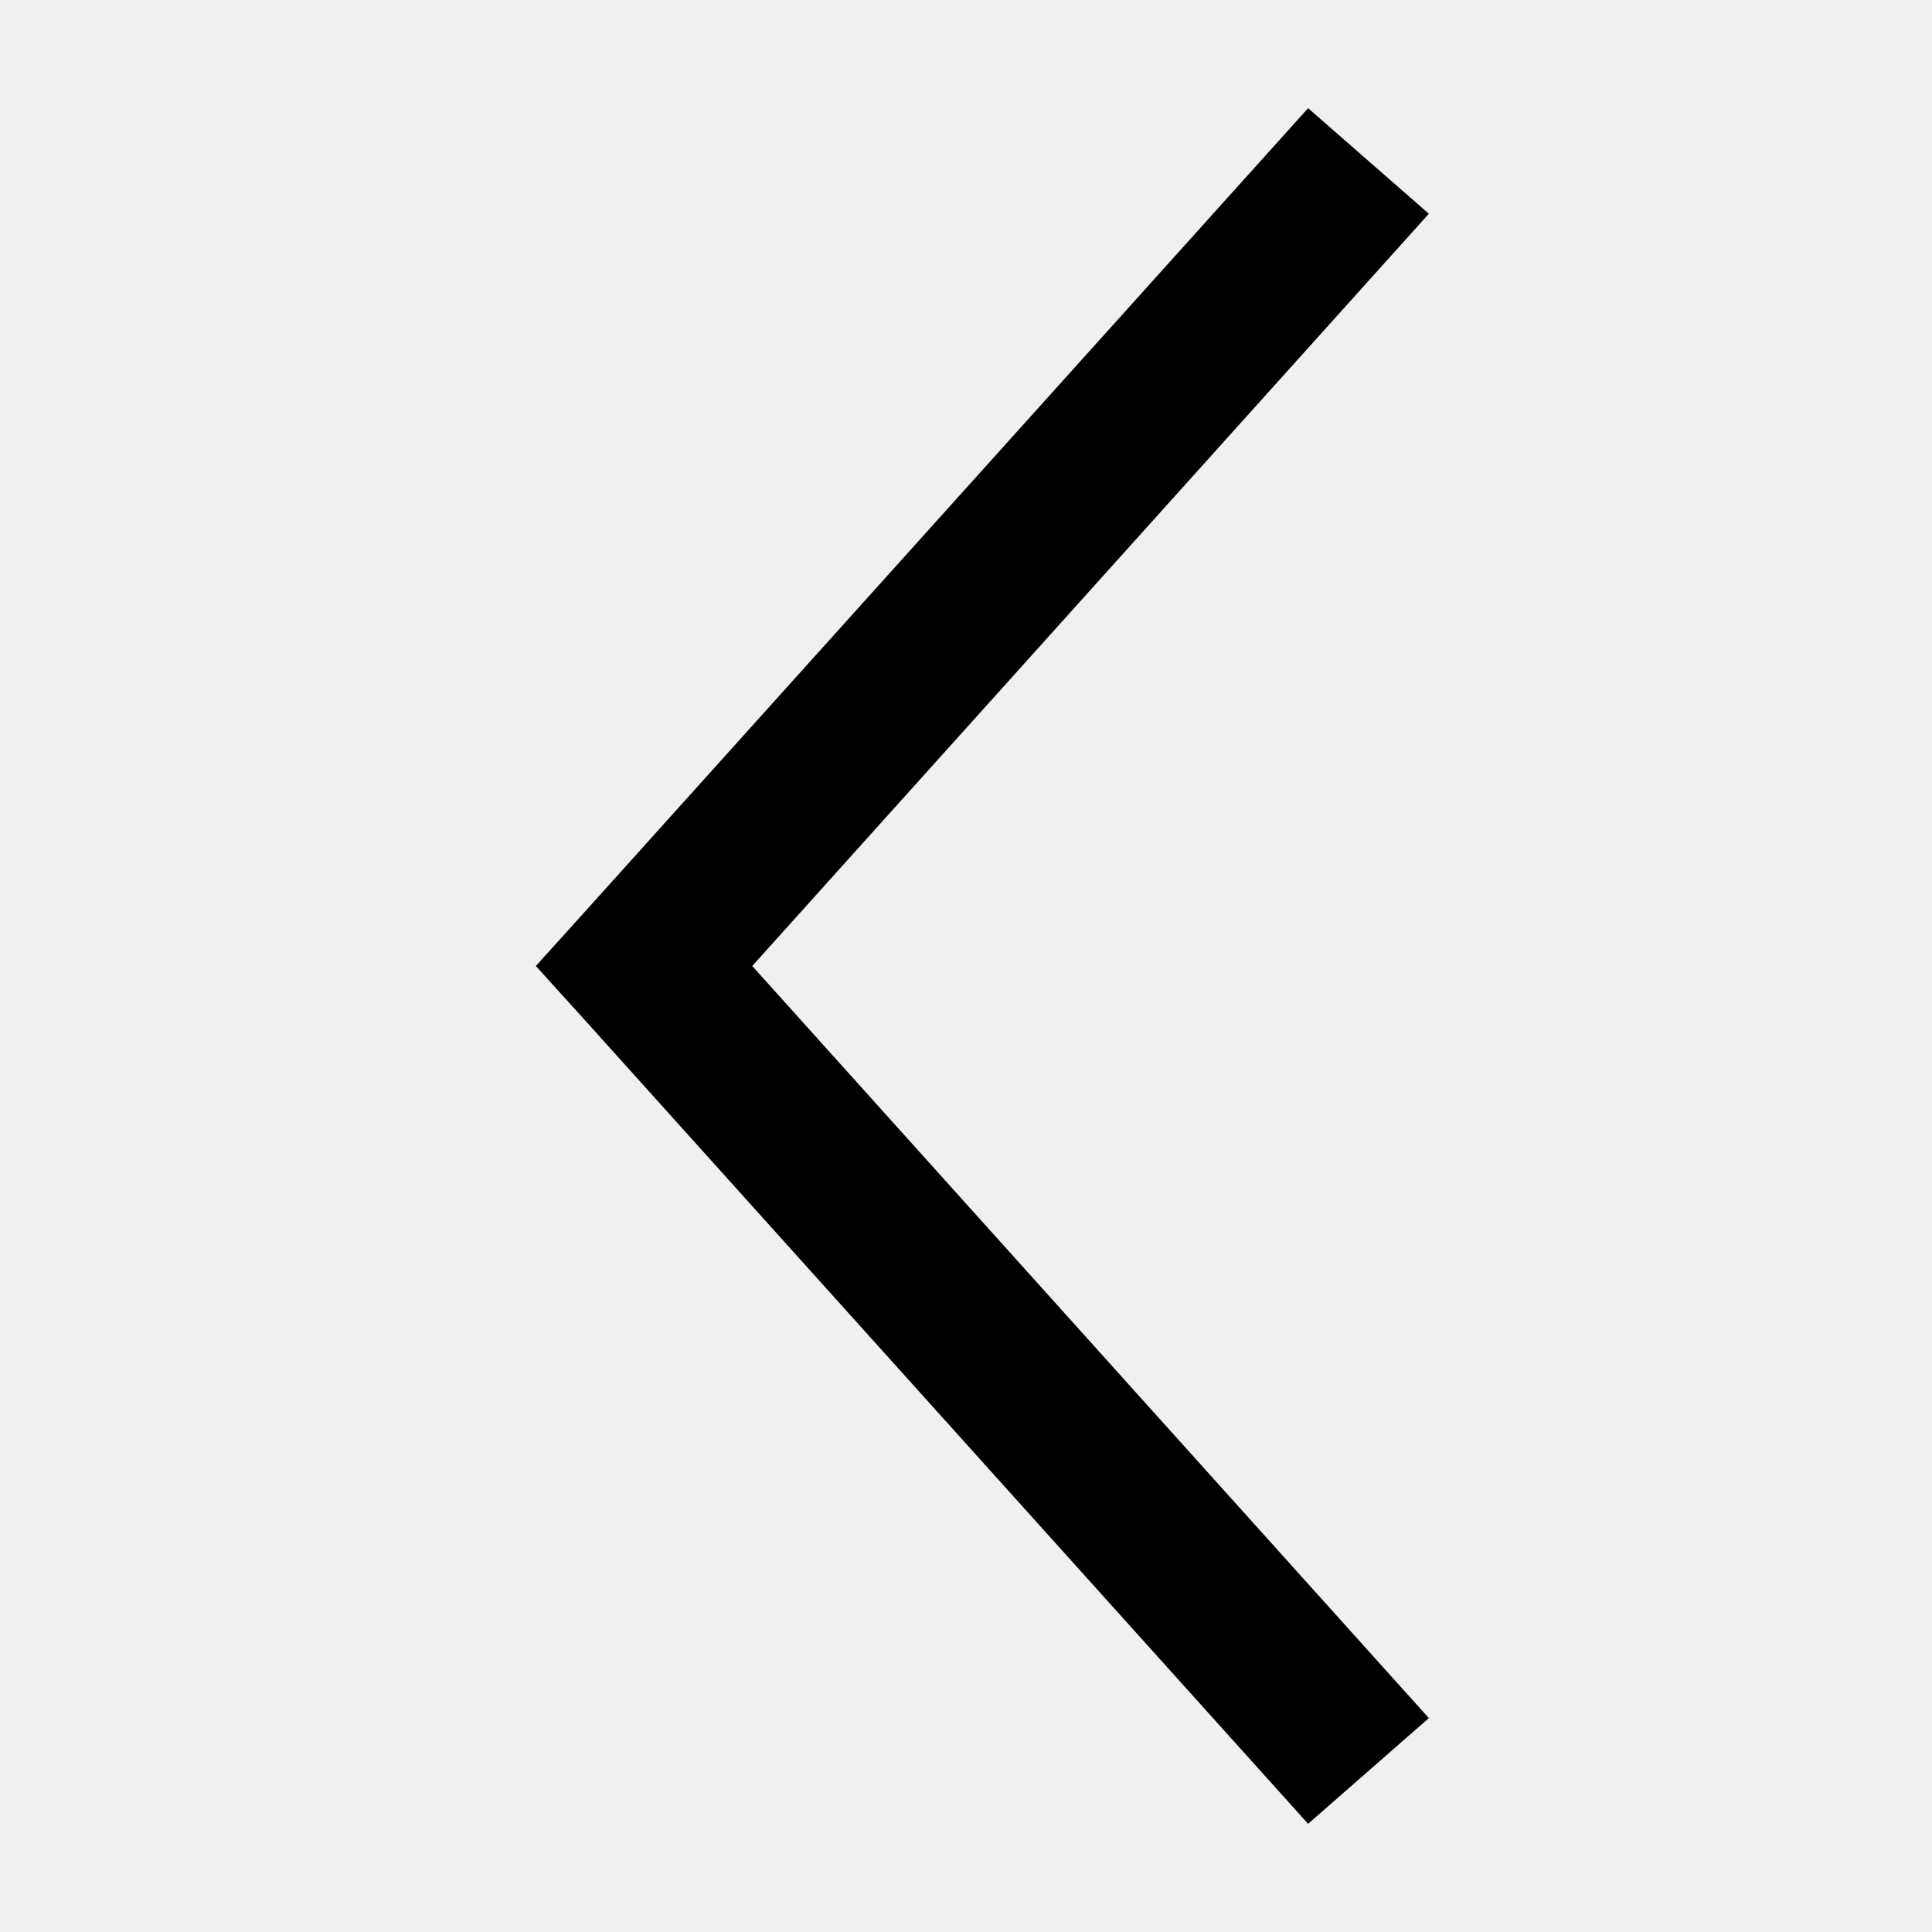
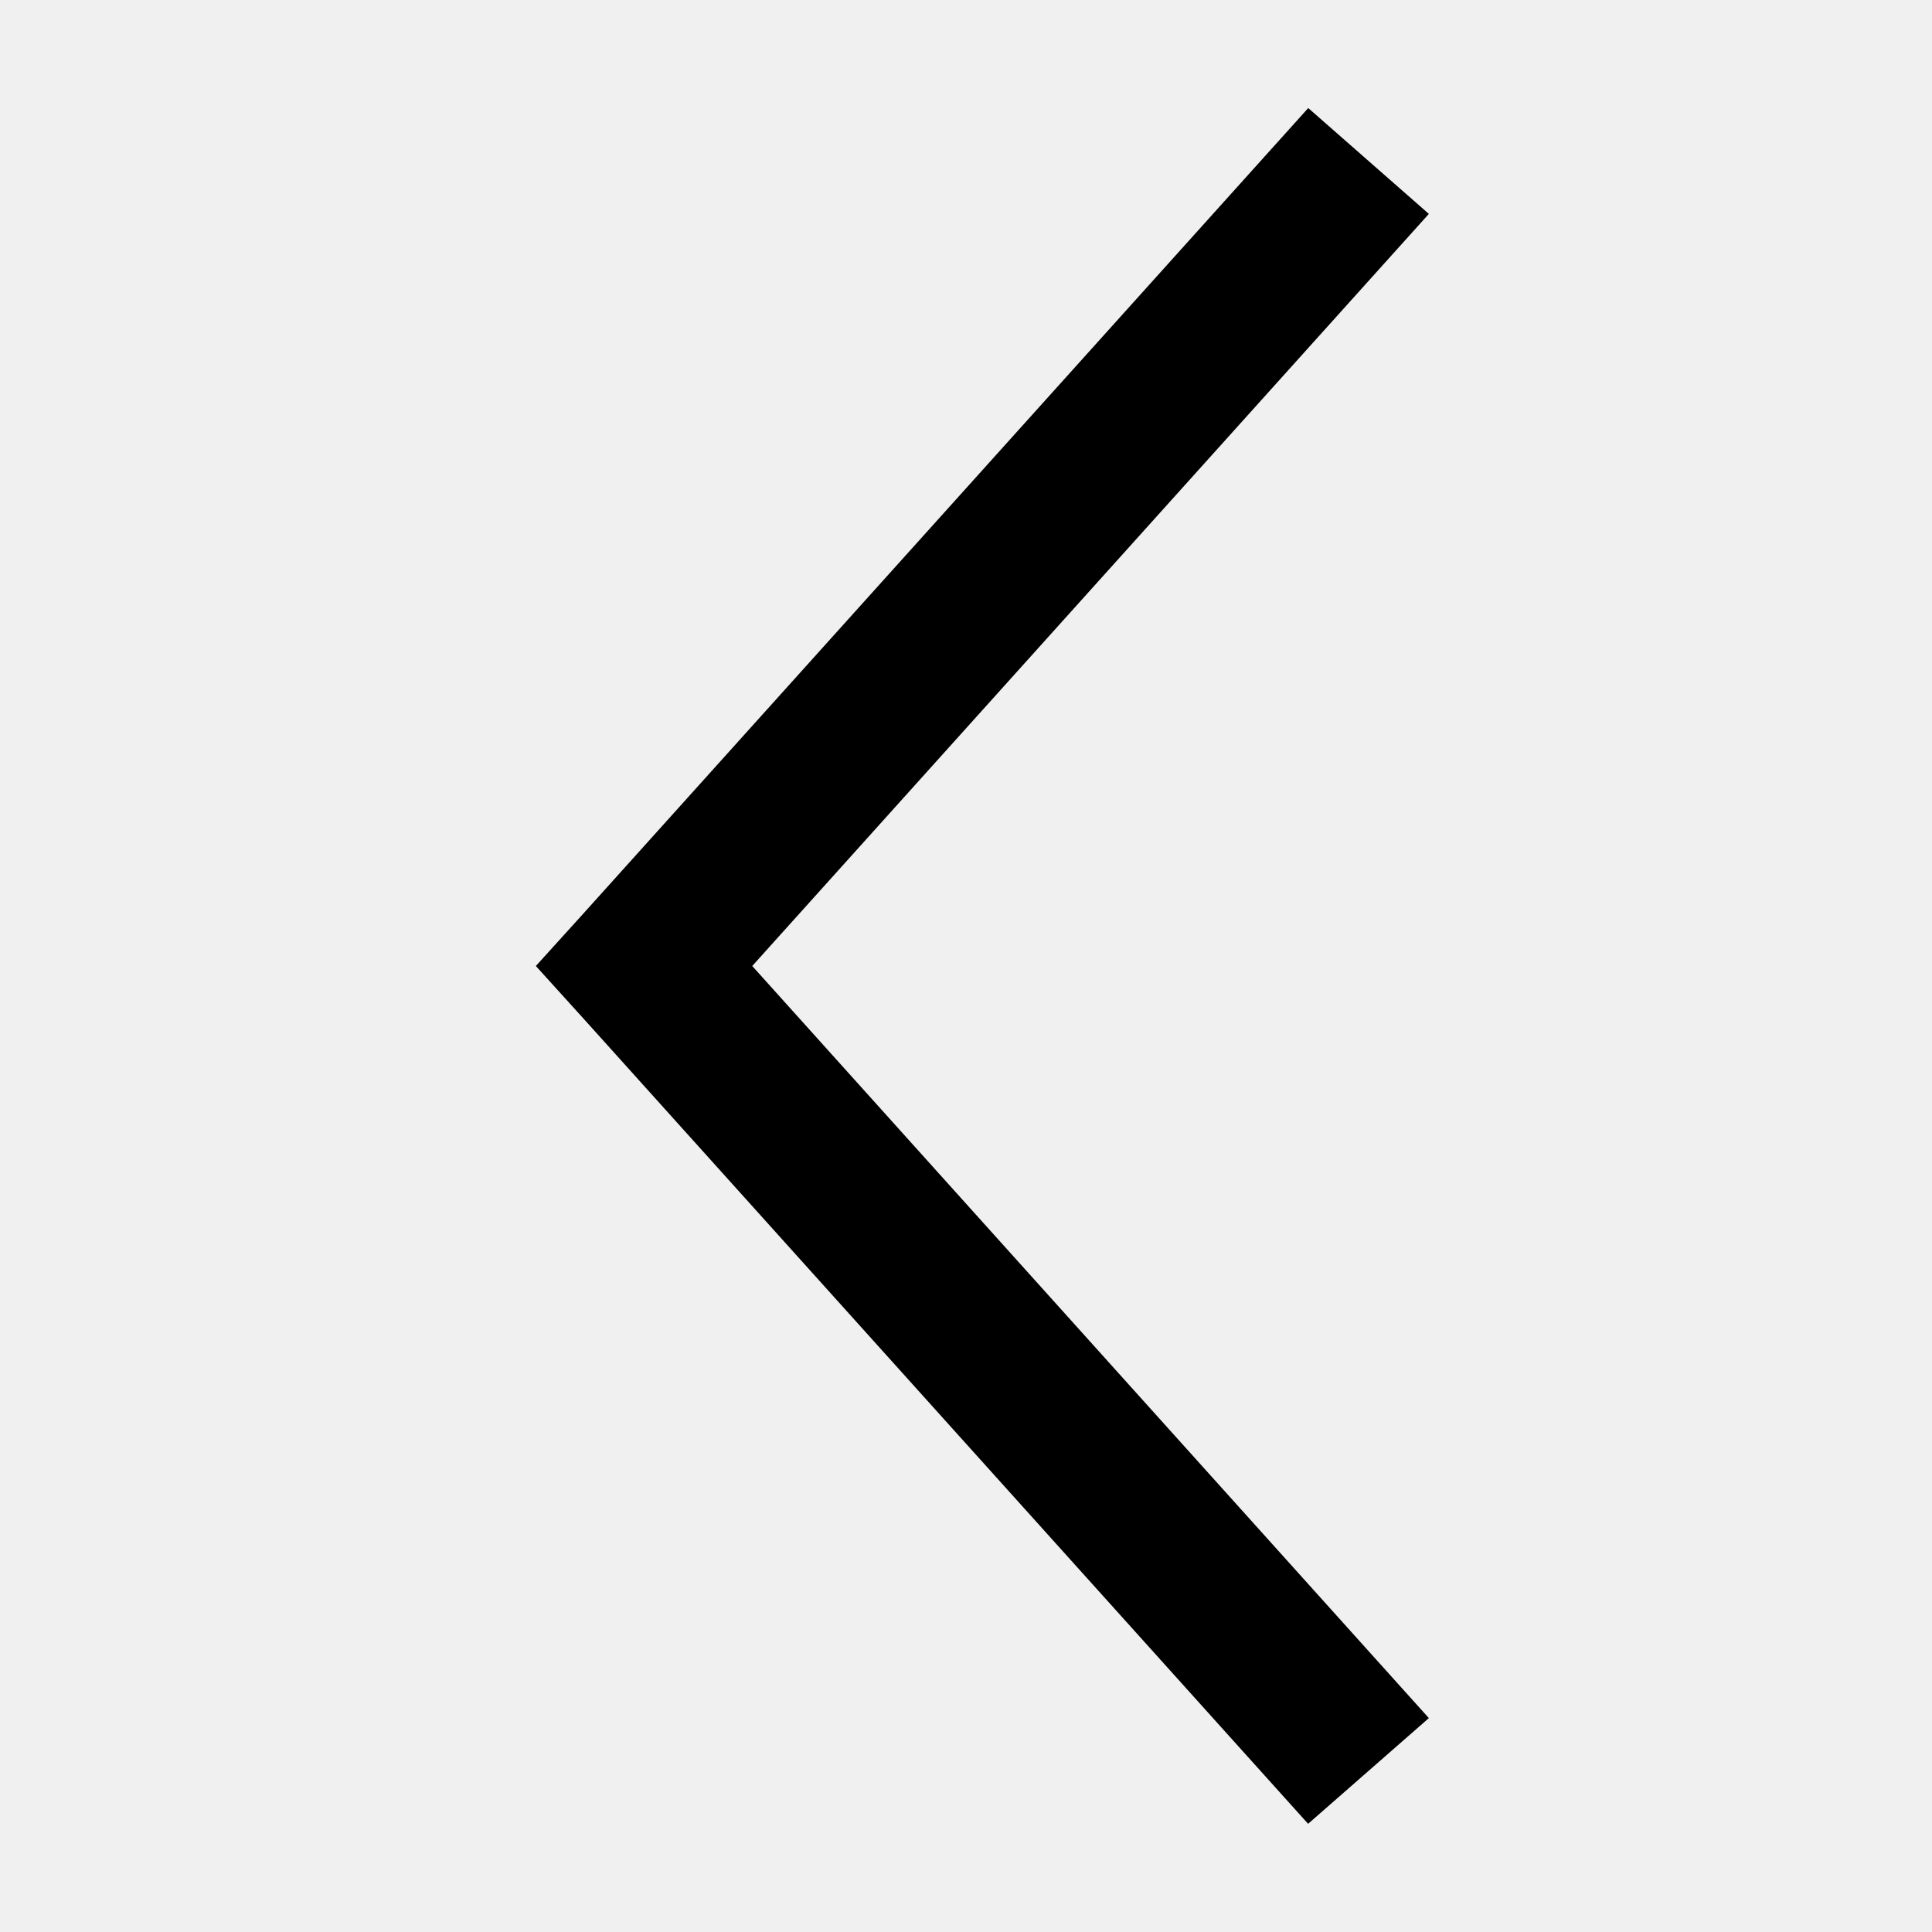
- <svg xmlns="http://www.w3.org/2000/svg" width="14" height="14" viewBox="0 0 14 14">
+ <svg xmlns="http://www.w3.org/2000/svg" viewBox="0 0 14 14">
  <g clip-path="url(#clip0)">
-     <path d="M3.883 7L4.229 7.382L9.479 13.216L10.354 12.45L5.451 7L10.354 1.549L9.479 0.784L4.229 6.617L3.883 7Z" />
+     <path d="M3.883 7l.346.382 5.25 5.834.875-.766L5.451 7l4.903-5.45L9.48.783 4.23 6.617 3.883 7z" />
  </g>
  <defs>
    <clipPath id="clip0">
-       <rect width="14" height="14" fill="white" transform="translate(0 14) rotate(-90)" />
+       <path fill="#fff" d="M0 0h14v14H0z" transform="rotate(-90 7 7)" />
    </clipPath>
  </defs>
</svg>
